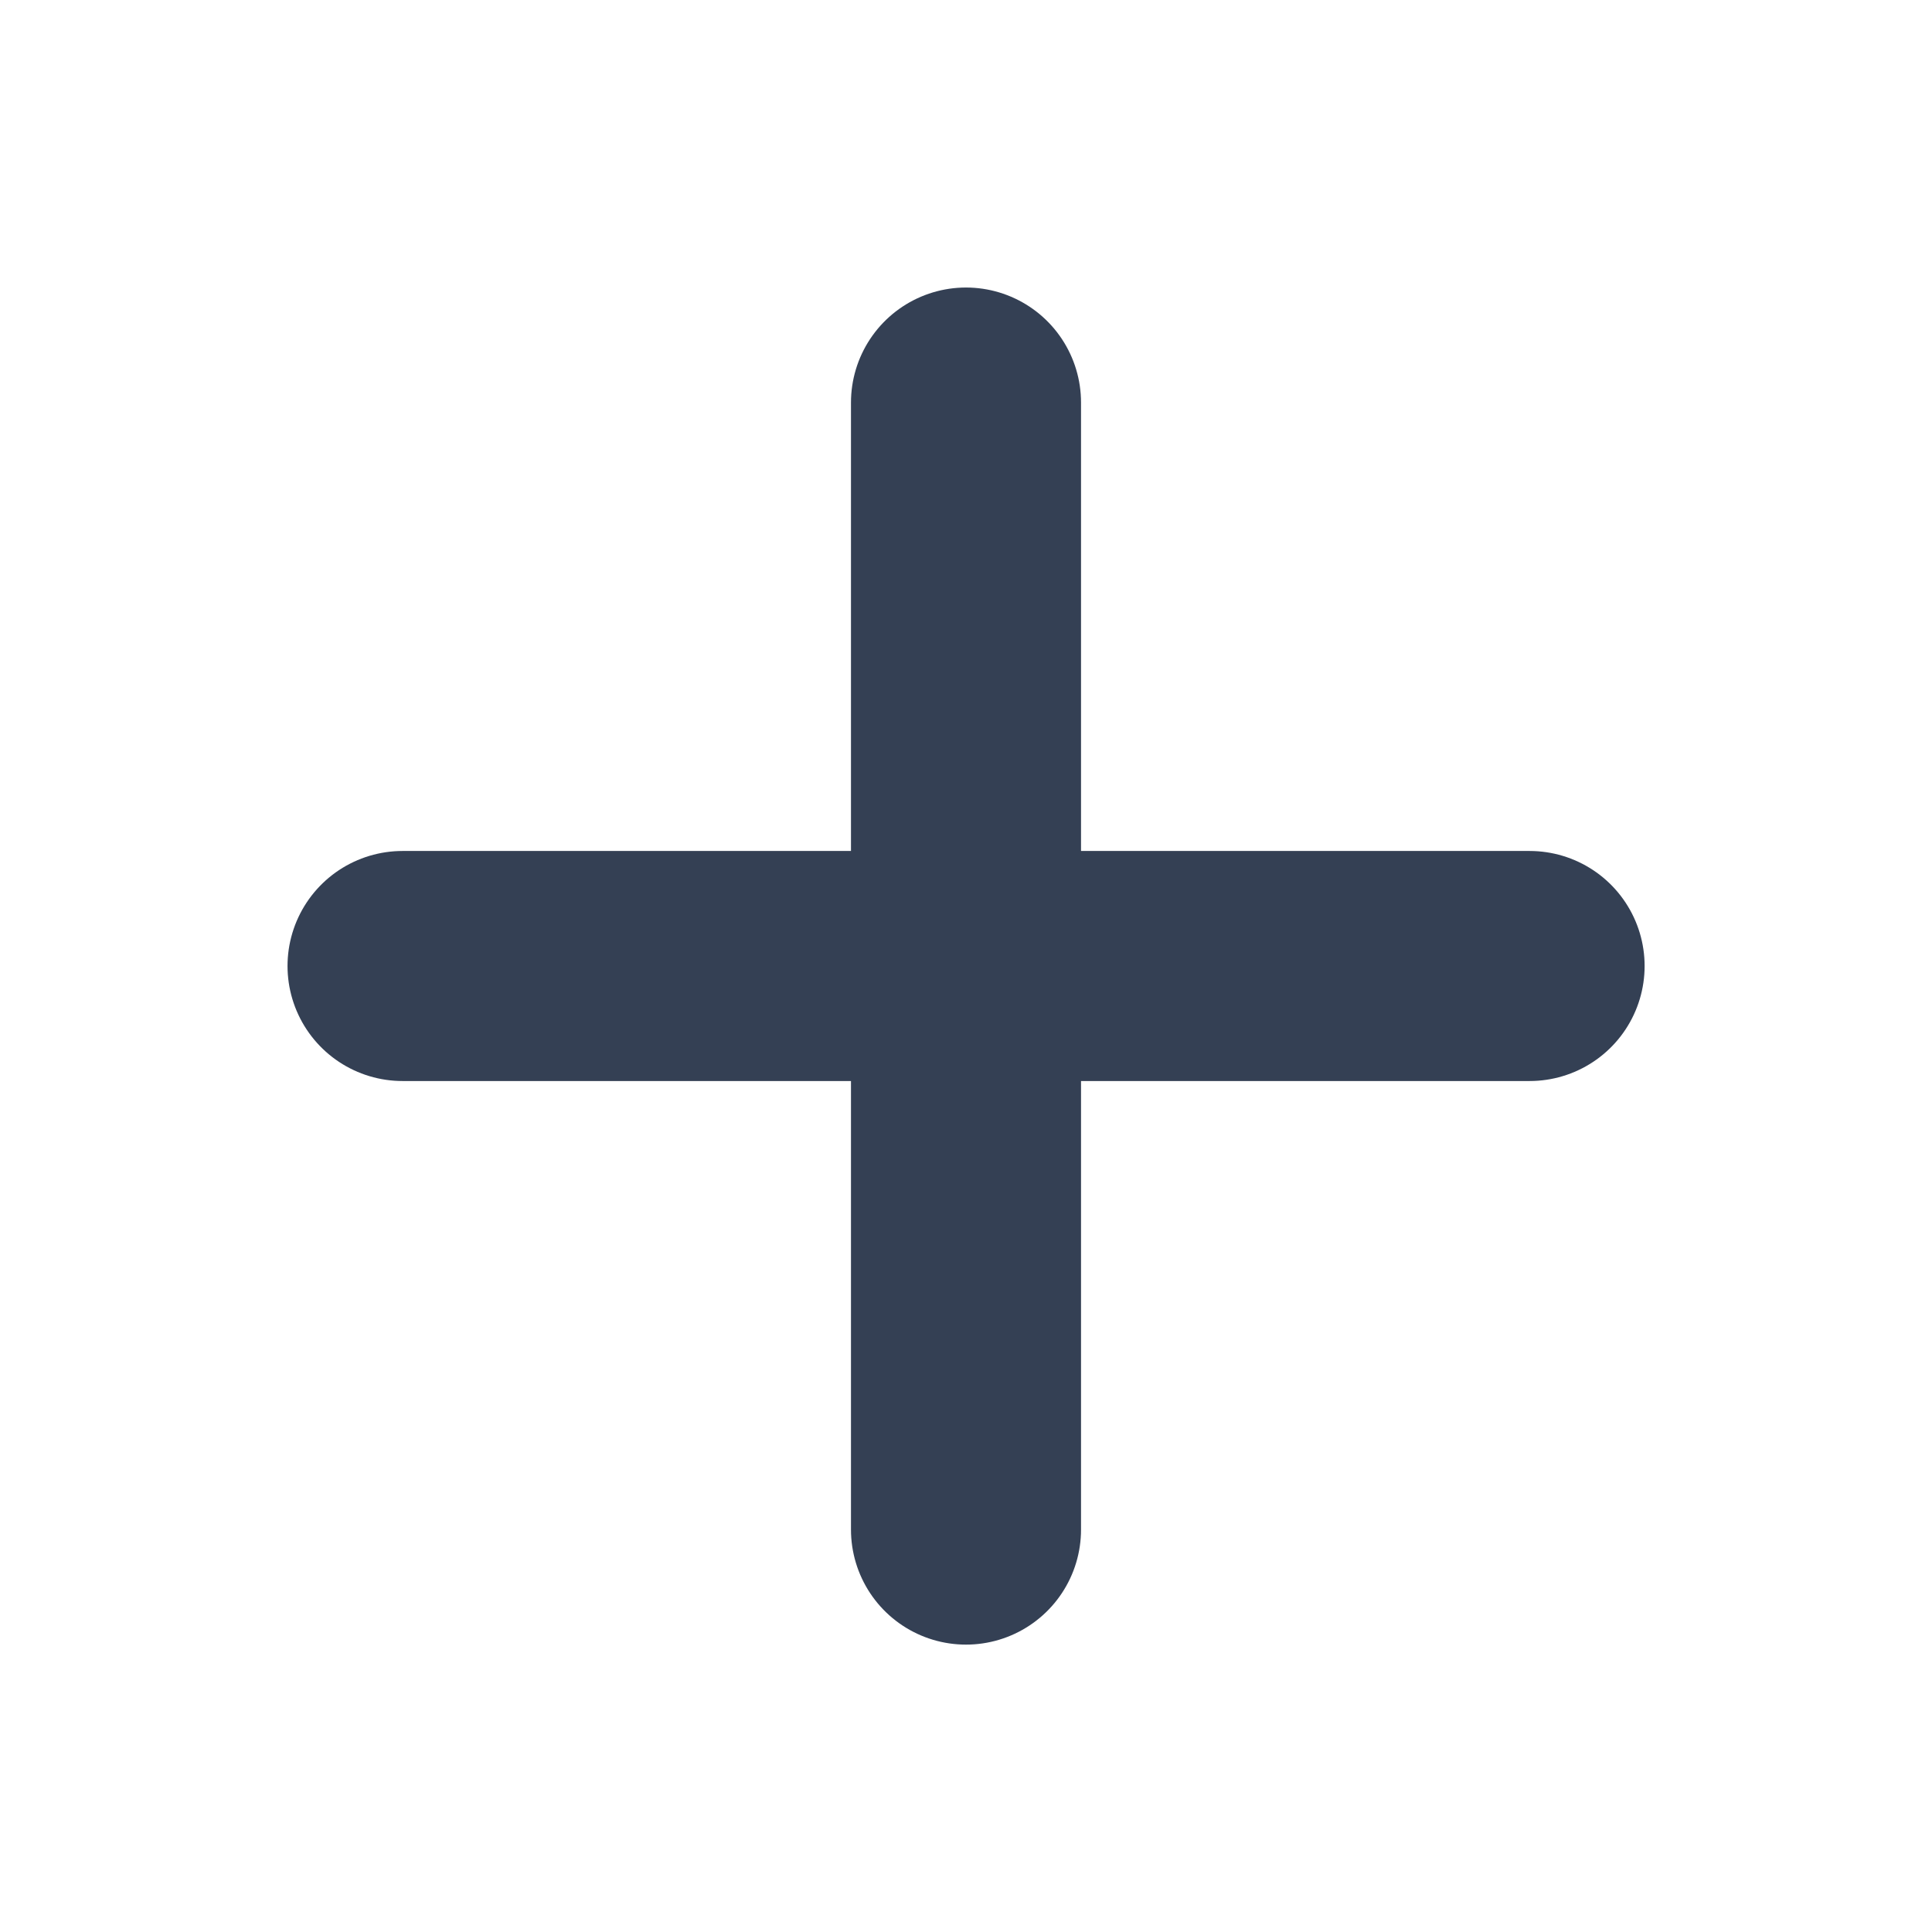
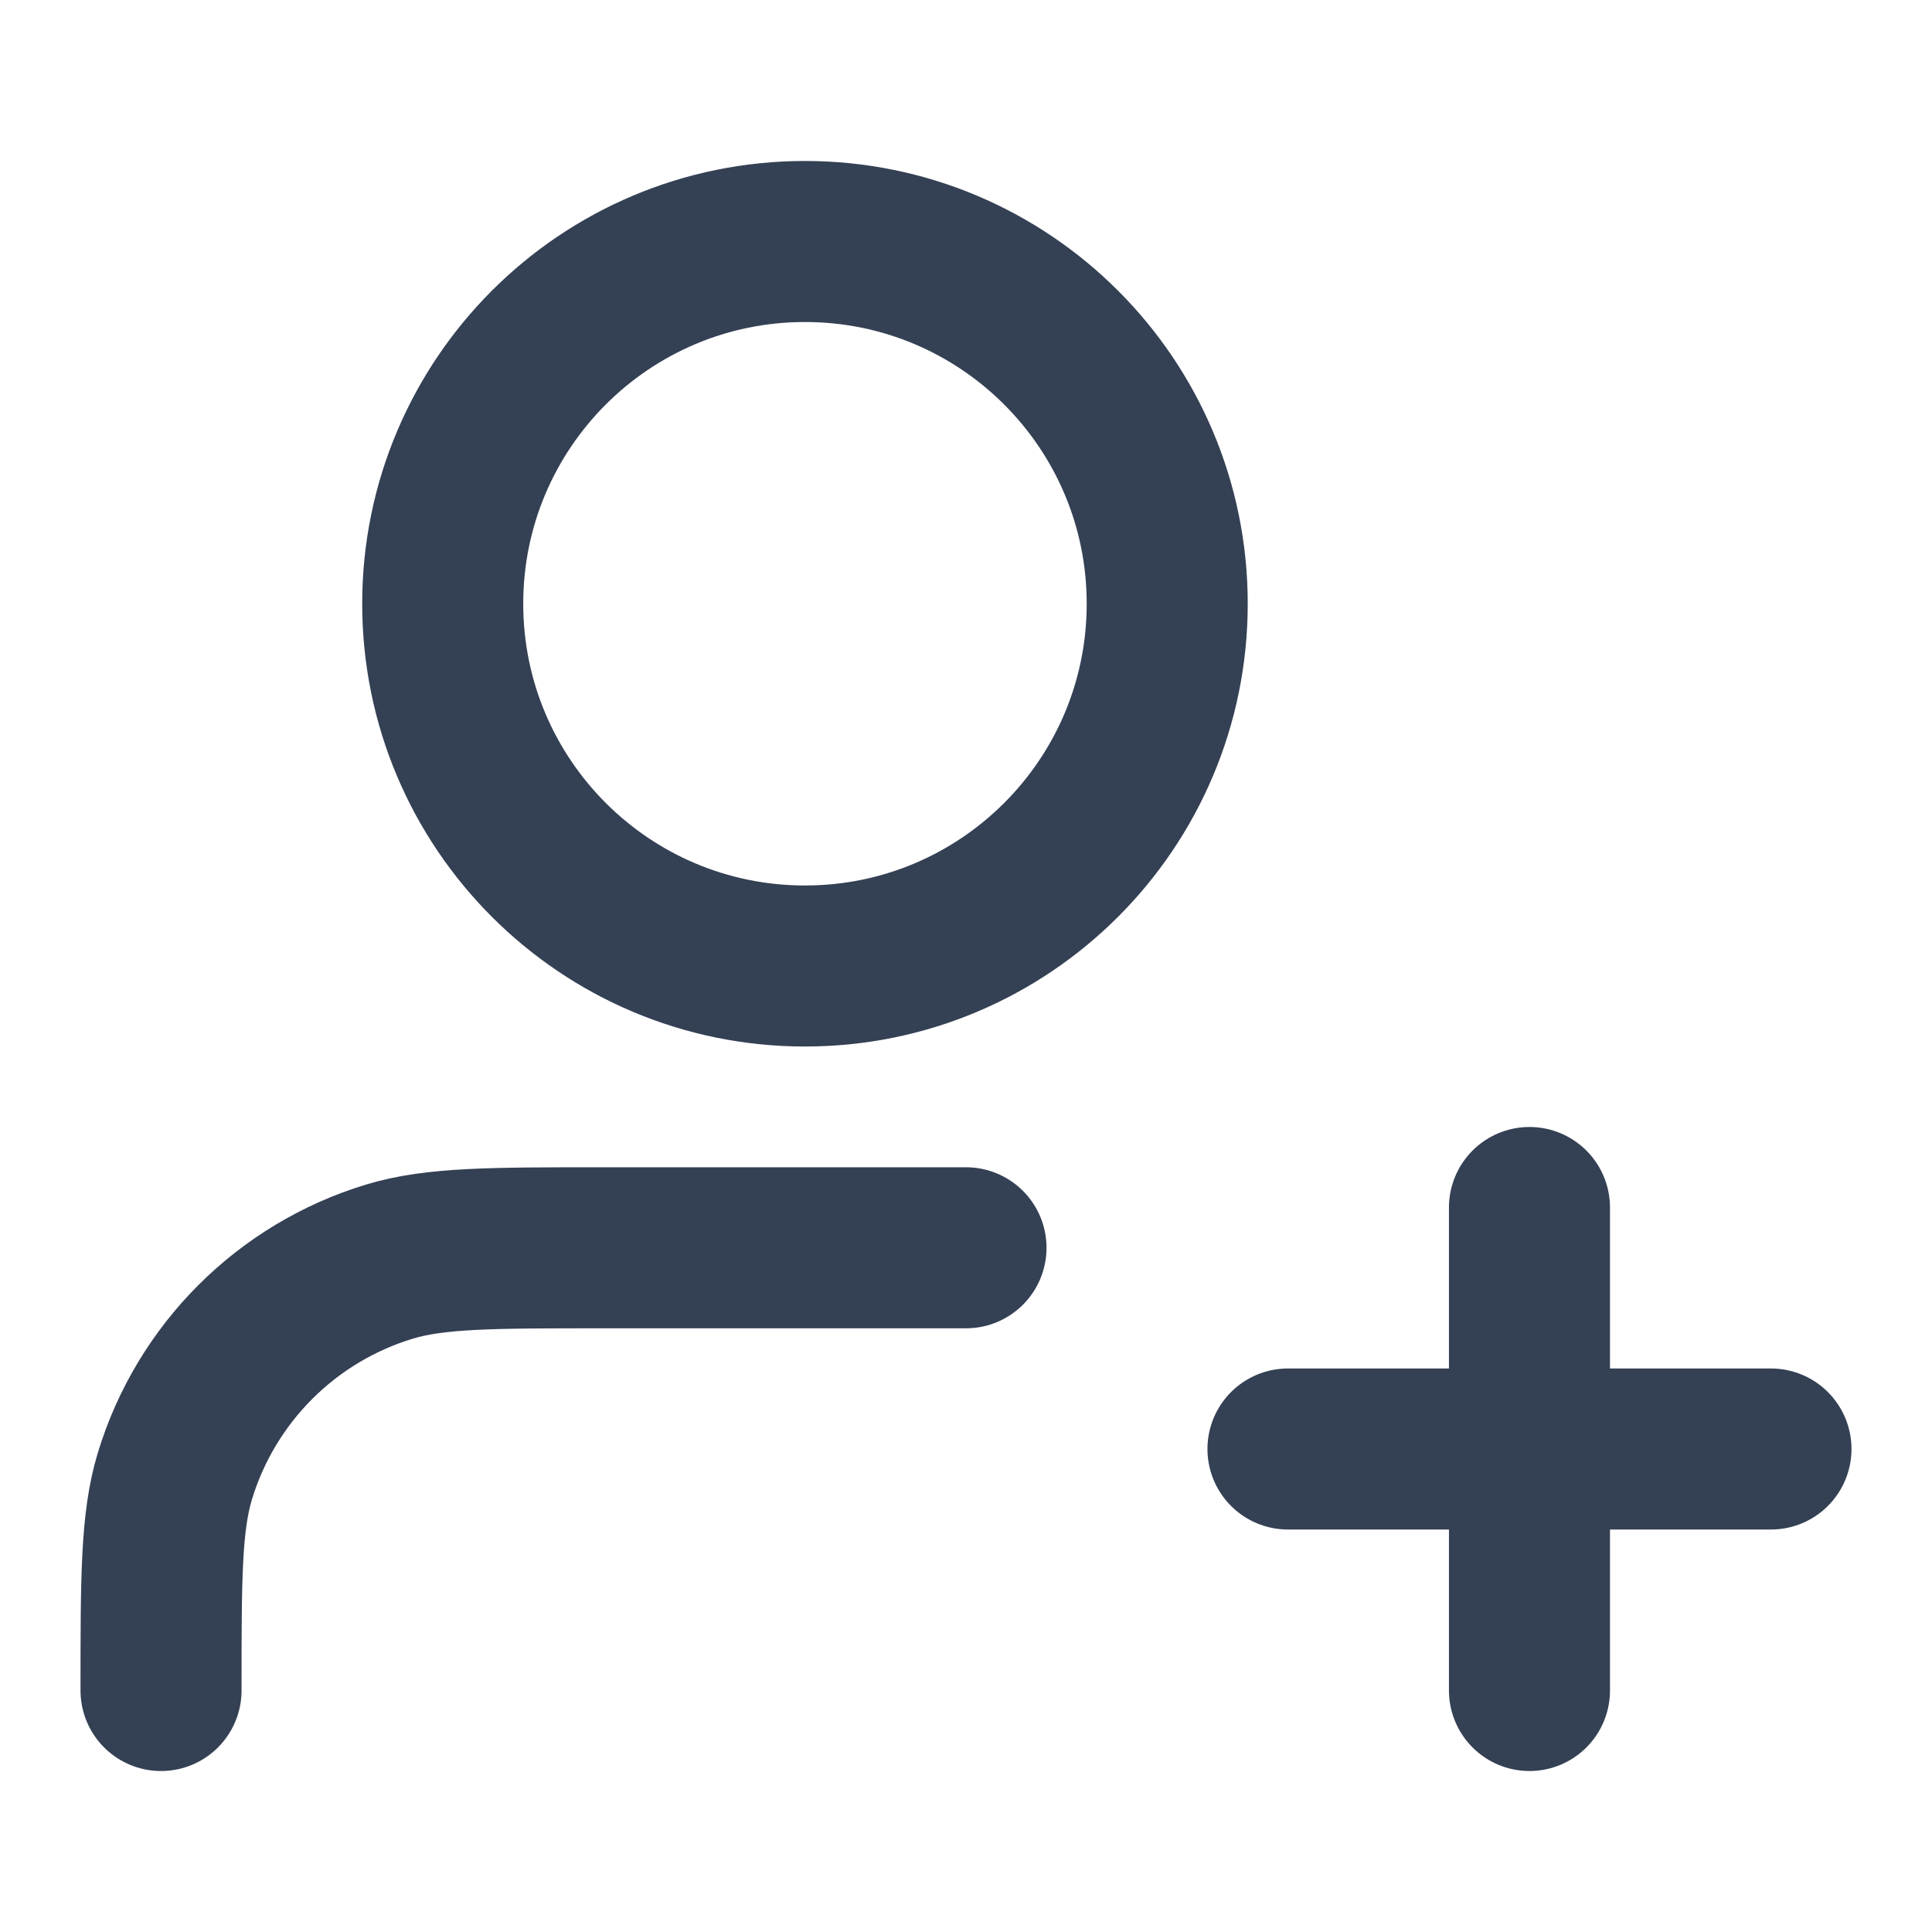
- <svg xmlns="http://www.w3.org/2000/svg" width="14" height="14" viewBox="0 0 14 14" fill="none">
-   <path d="M7 2.917V11.084M2.917 7H11.084" stroke="#344054" stroke-width="1.667" stroke-linecap="round" stroke-linejoin="round" />
+ <svg xmlns="http://www.w3.org/2000/svg" width="20" height="20" viewBox="0 0 20 20" fill="none">
+   <path d="M10 12.917H6.25C5.087 12.917 4.505 12.917 4.032 13.06C2.967 13.383 2.133 14.217 1.81 15.282C1.667 15.755 1.667 16.337 1.667 17.5M15.833 17.5V12.5M13.333 15H18.333M12.083 6.25C12.083 8.321 10.404 10 8.333 10C6.262 10 4.583 8.321 4.583 6.25C4.583 4.179 6.262 2.5 8.333 2.5C10.404 2.5 12.083 4.179 12.083 6.25Z" stroke="#344054" stroke-width="1.667" stroke-linecap="round" stroke-linejoin="round" />
</svg>
